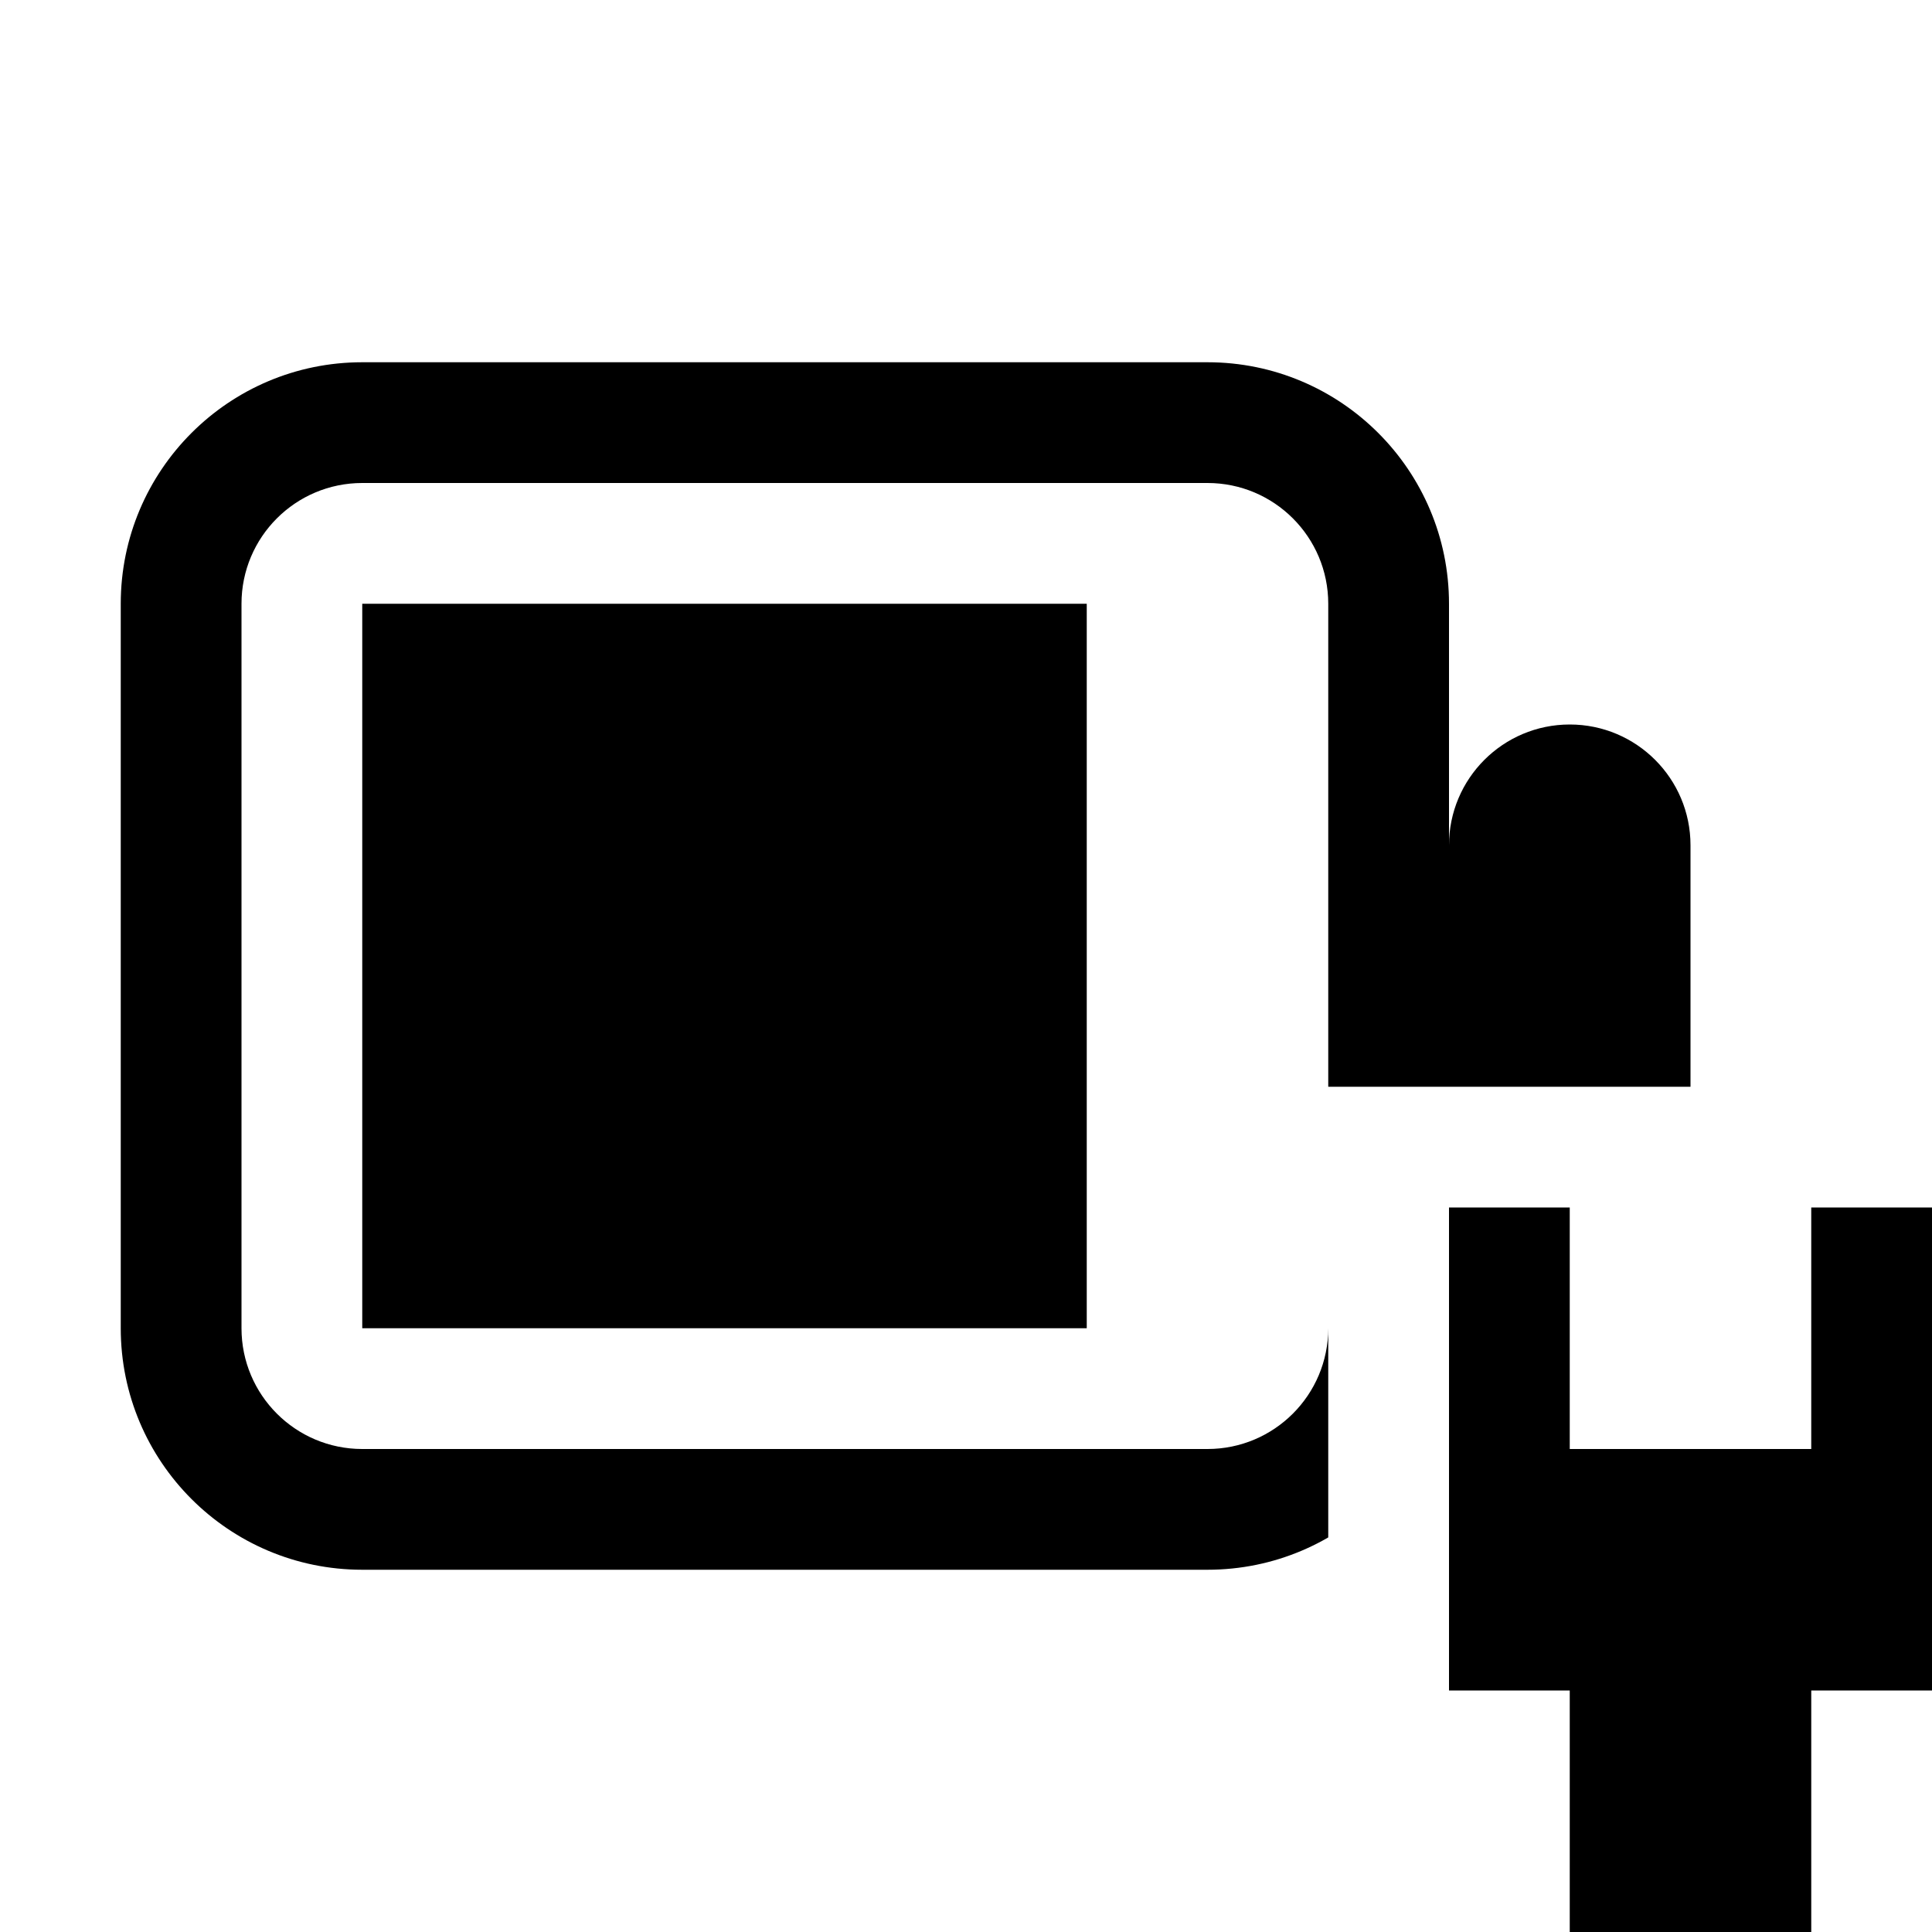
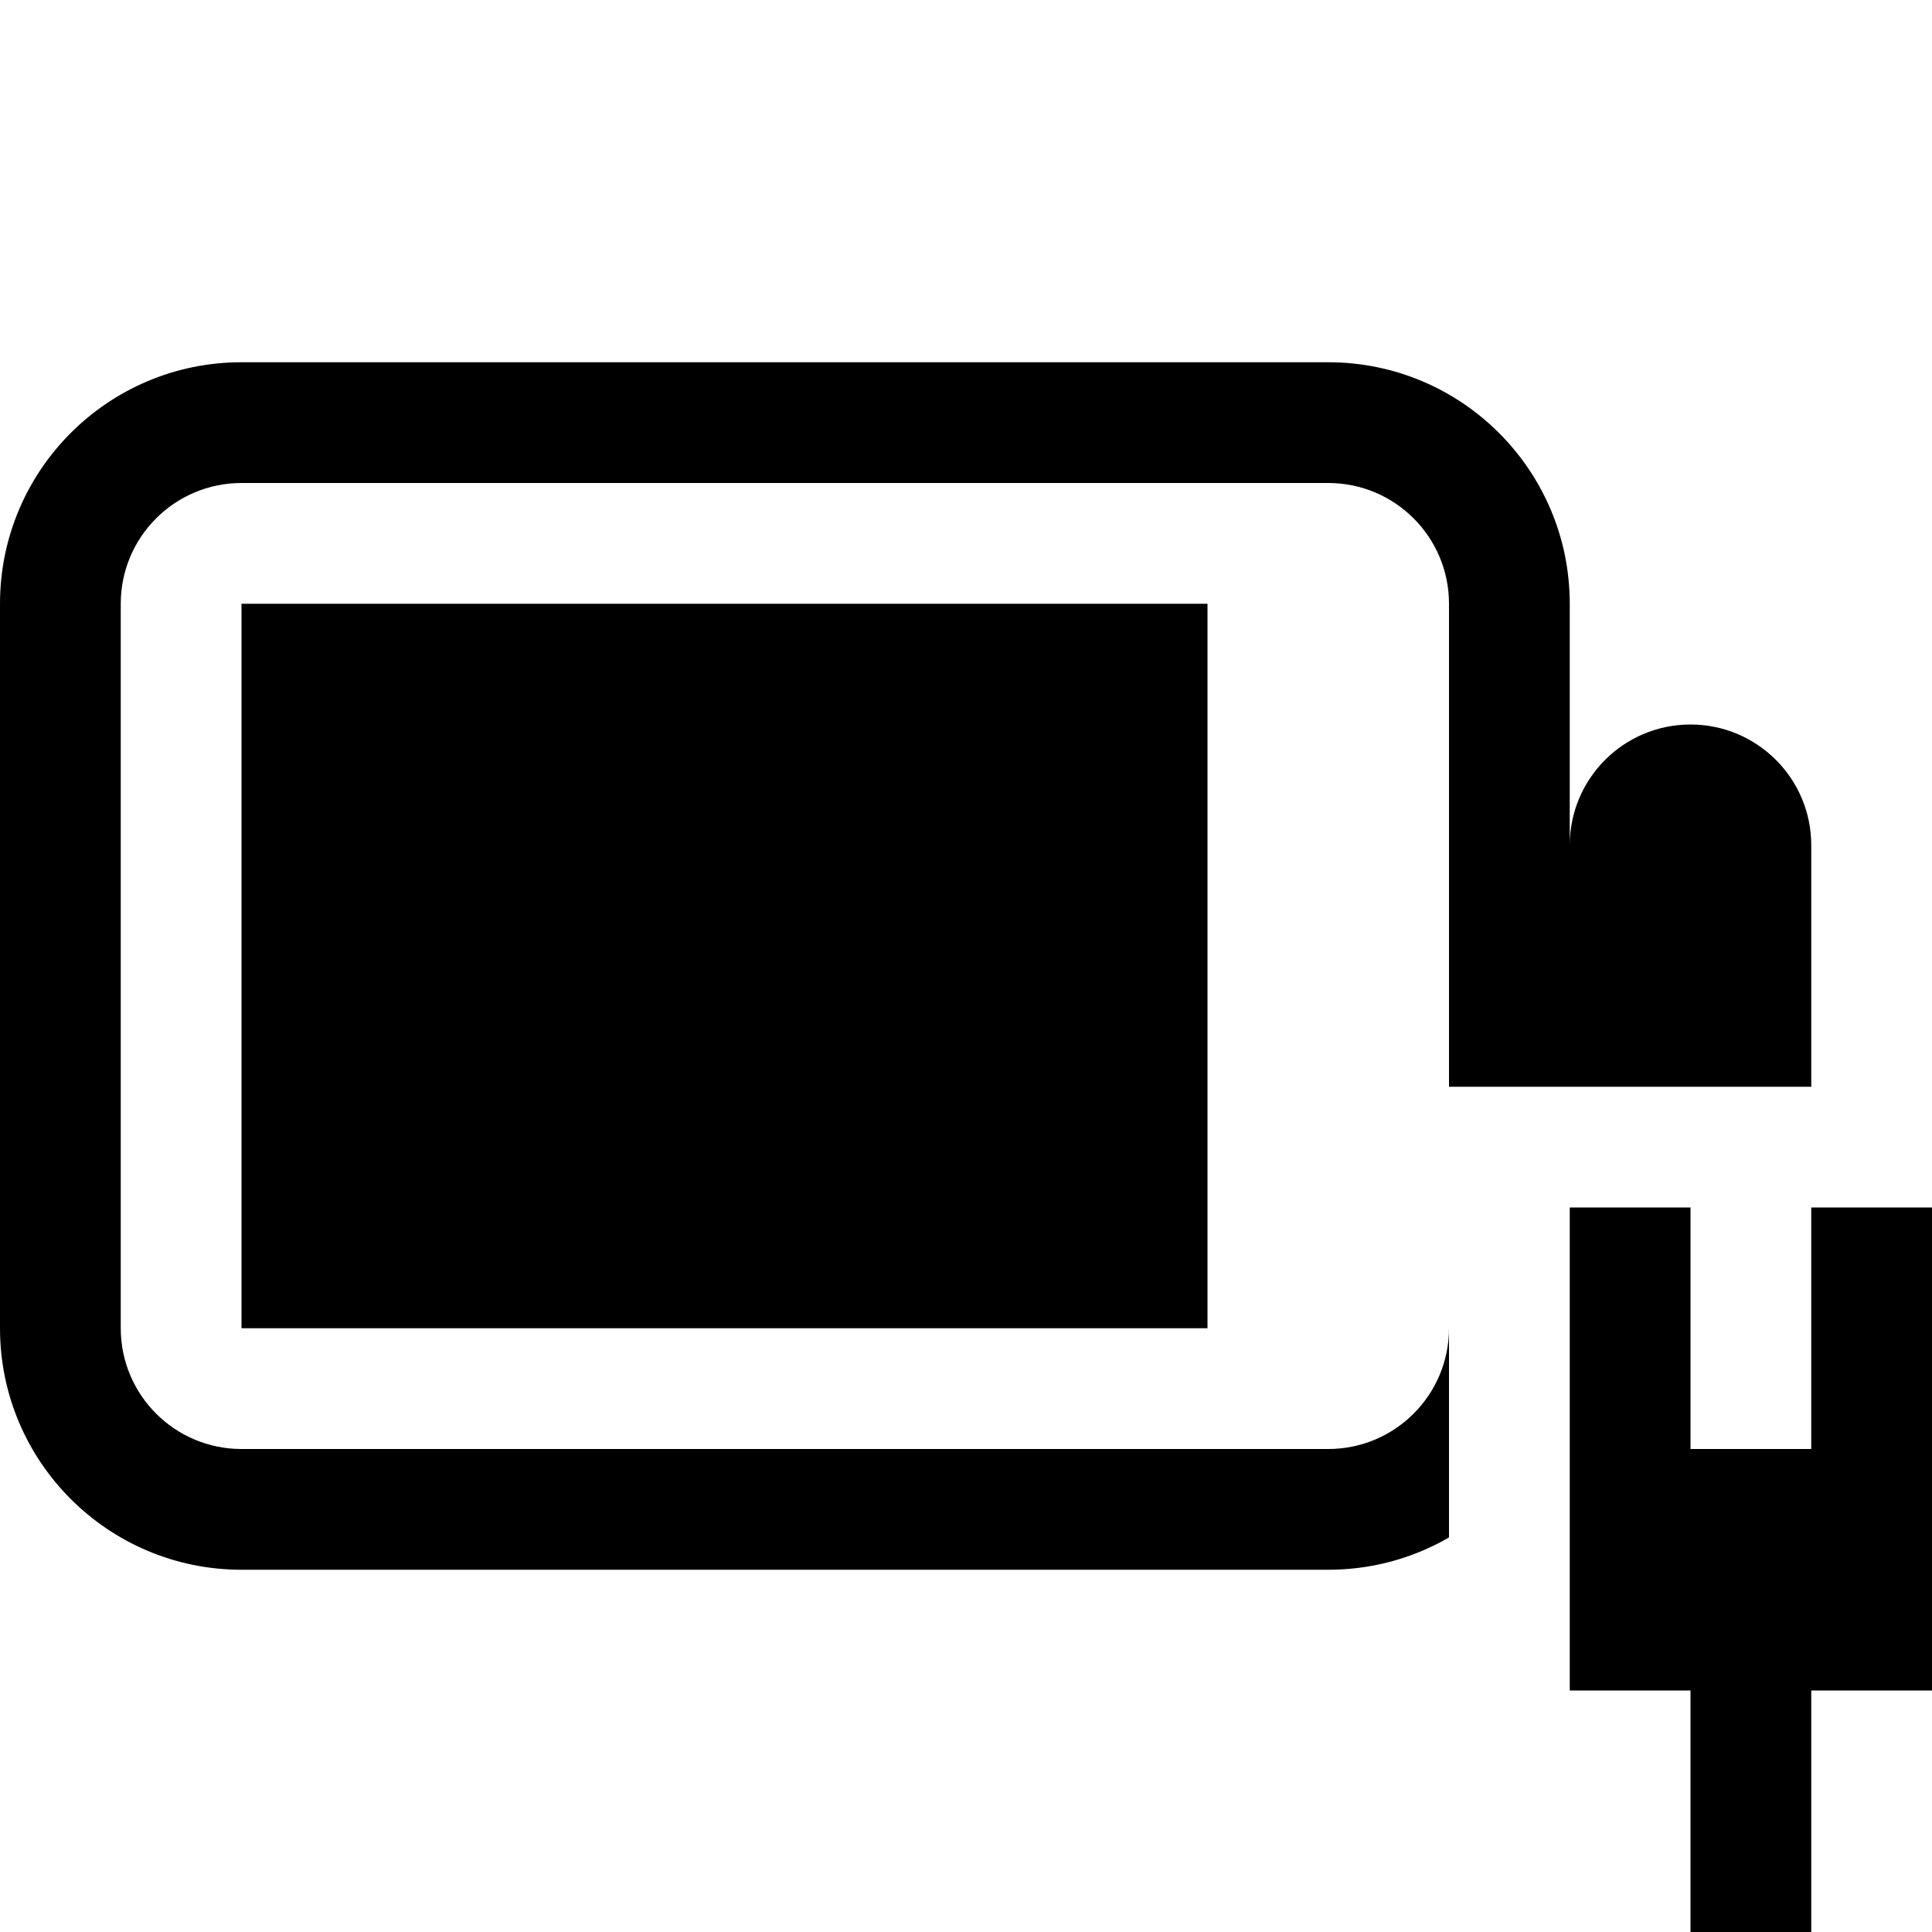
<svg xmlns="http://www.w3.org/2000/svg" width="16" height="16" viewBox="0 0 16 16">
  <defs>
    <clipPath id="moat">
-       <path clip-rule="evenodd" fill-rule="evenodd" d="M0 0H16V16H0zM11 9h6v1h-6zM11 10h6v1h-6zM11 11h6v1h-6zM11 12h6v1h-6zM11 13h6v1h-6zM11 14h6v1h-6zM12 15h4v1h-4zM12 16h4v1h-4z" />
+       <path clip-rule="evenodd" fill-rule="evenodd" d="M0 0H16V16H0zM12 9h5v1h-5zM12 10h5v1h-5zM12 11h5v1h-5zM12 12h5v1h-5zM12 13h5v1h-5zM12 14h5v1h-5zM13 15h3v1h-3zM13 16h3v1h-3z" />
    </clipPath>
  </defs>
  <g clip-path="url(#moat)">
-     <path fill-rule="evenodd" fill="#000000" d="M3 3h7a2 2 0 0 1 2 2v6a2 2 0 0 1 -2 2h-7a2 2 0 0 1 -2 -2v-6a2 2 0 0 1 2 -2zM3 4h7a1 1 0 0 1 1 1v6a1 1 0 0 1 -1 1h-7a1 1 0 0 1 -1 -1v-6a1 1 0 0 1 1 -1zM13 6h0a1 1 0 0 1 1 1v2a1 1 0 0 1 -1 1h0a1 1 0 0 1 -1 -1v-2a1 1 0 0 1 1 -1z" />
-     <path fill="#000000" d="M3 5h6v6h-6z" />
+     <path fill-rule="evenodd" fill="#000000" d="M2 3h9a2 2 0 0 1 2 2v6a2 2 0 0 1 -2 2h-9a2 2 0 0 1 -2 -2v-6a2 2 0 0 1 2 -2zM2 4h9a1 1 0 0 1 1 1v6a1 1 0 0 1 -1 1h-9a1 1 0 0 1 -1 -1v-6a1 1 0 0 1 1 -1zM14 6h0a1 1 0 0 1 1 1v2a1 1 0 0 1 -1 1h0a1 1 0 0 1 -1 -1v-2a1 1 0 0 1 1 -1z" />
+     <path fill="#000000" d="M2 5h8v6h-8z" />
  </g>
-   <path fill="#000000" d="M12 10h1v1h-1zM15 10h1v1h-1zM12 11h1v1h-1zM15 11h1v1h-1zM12 12h4v1h-4zM12 13h4v1h-4zM13 14h2v1h-2zM13 15h2v1h-2z" />
+   <path fill="#000000" d="M13 10h1v1h-1zM15 10h1v1h-1zM13 11h1v1h-1zM15 11h1v1h-1zM13 12h3v1h-3zM13 13h3v1h-3zM14 14h1v1h-1zM14 15h1v1h-1z" />
</svg>
